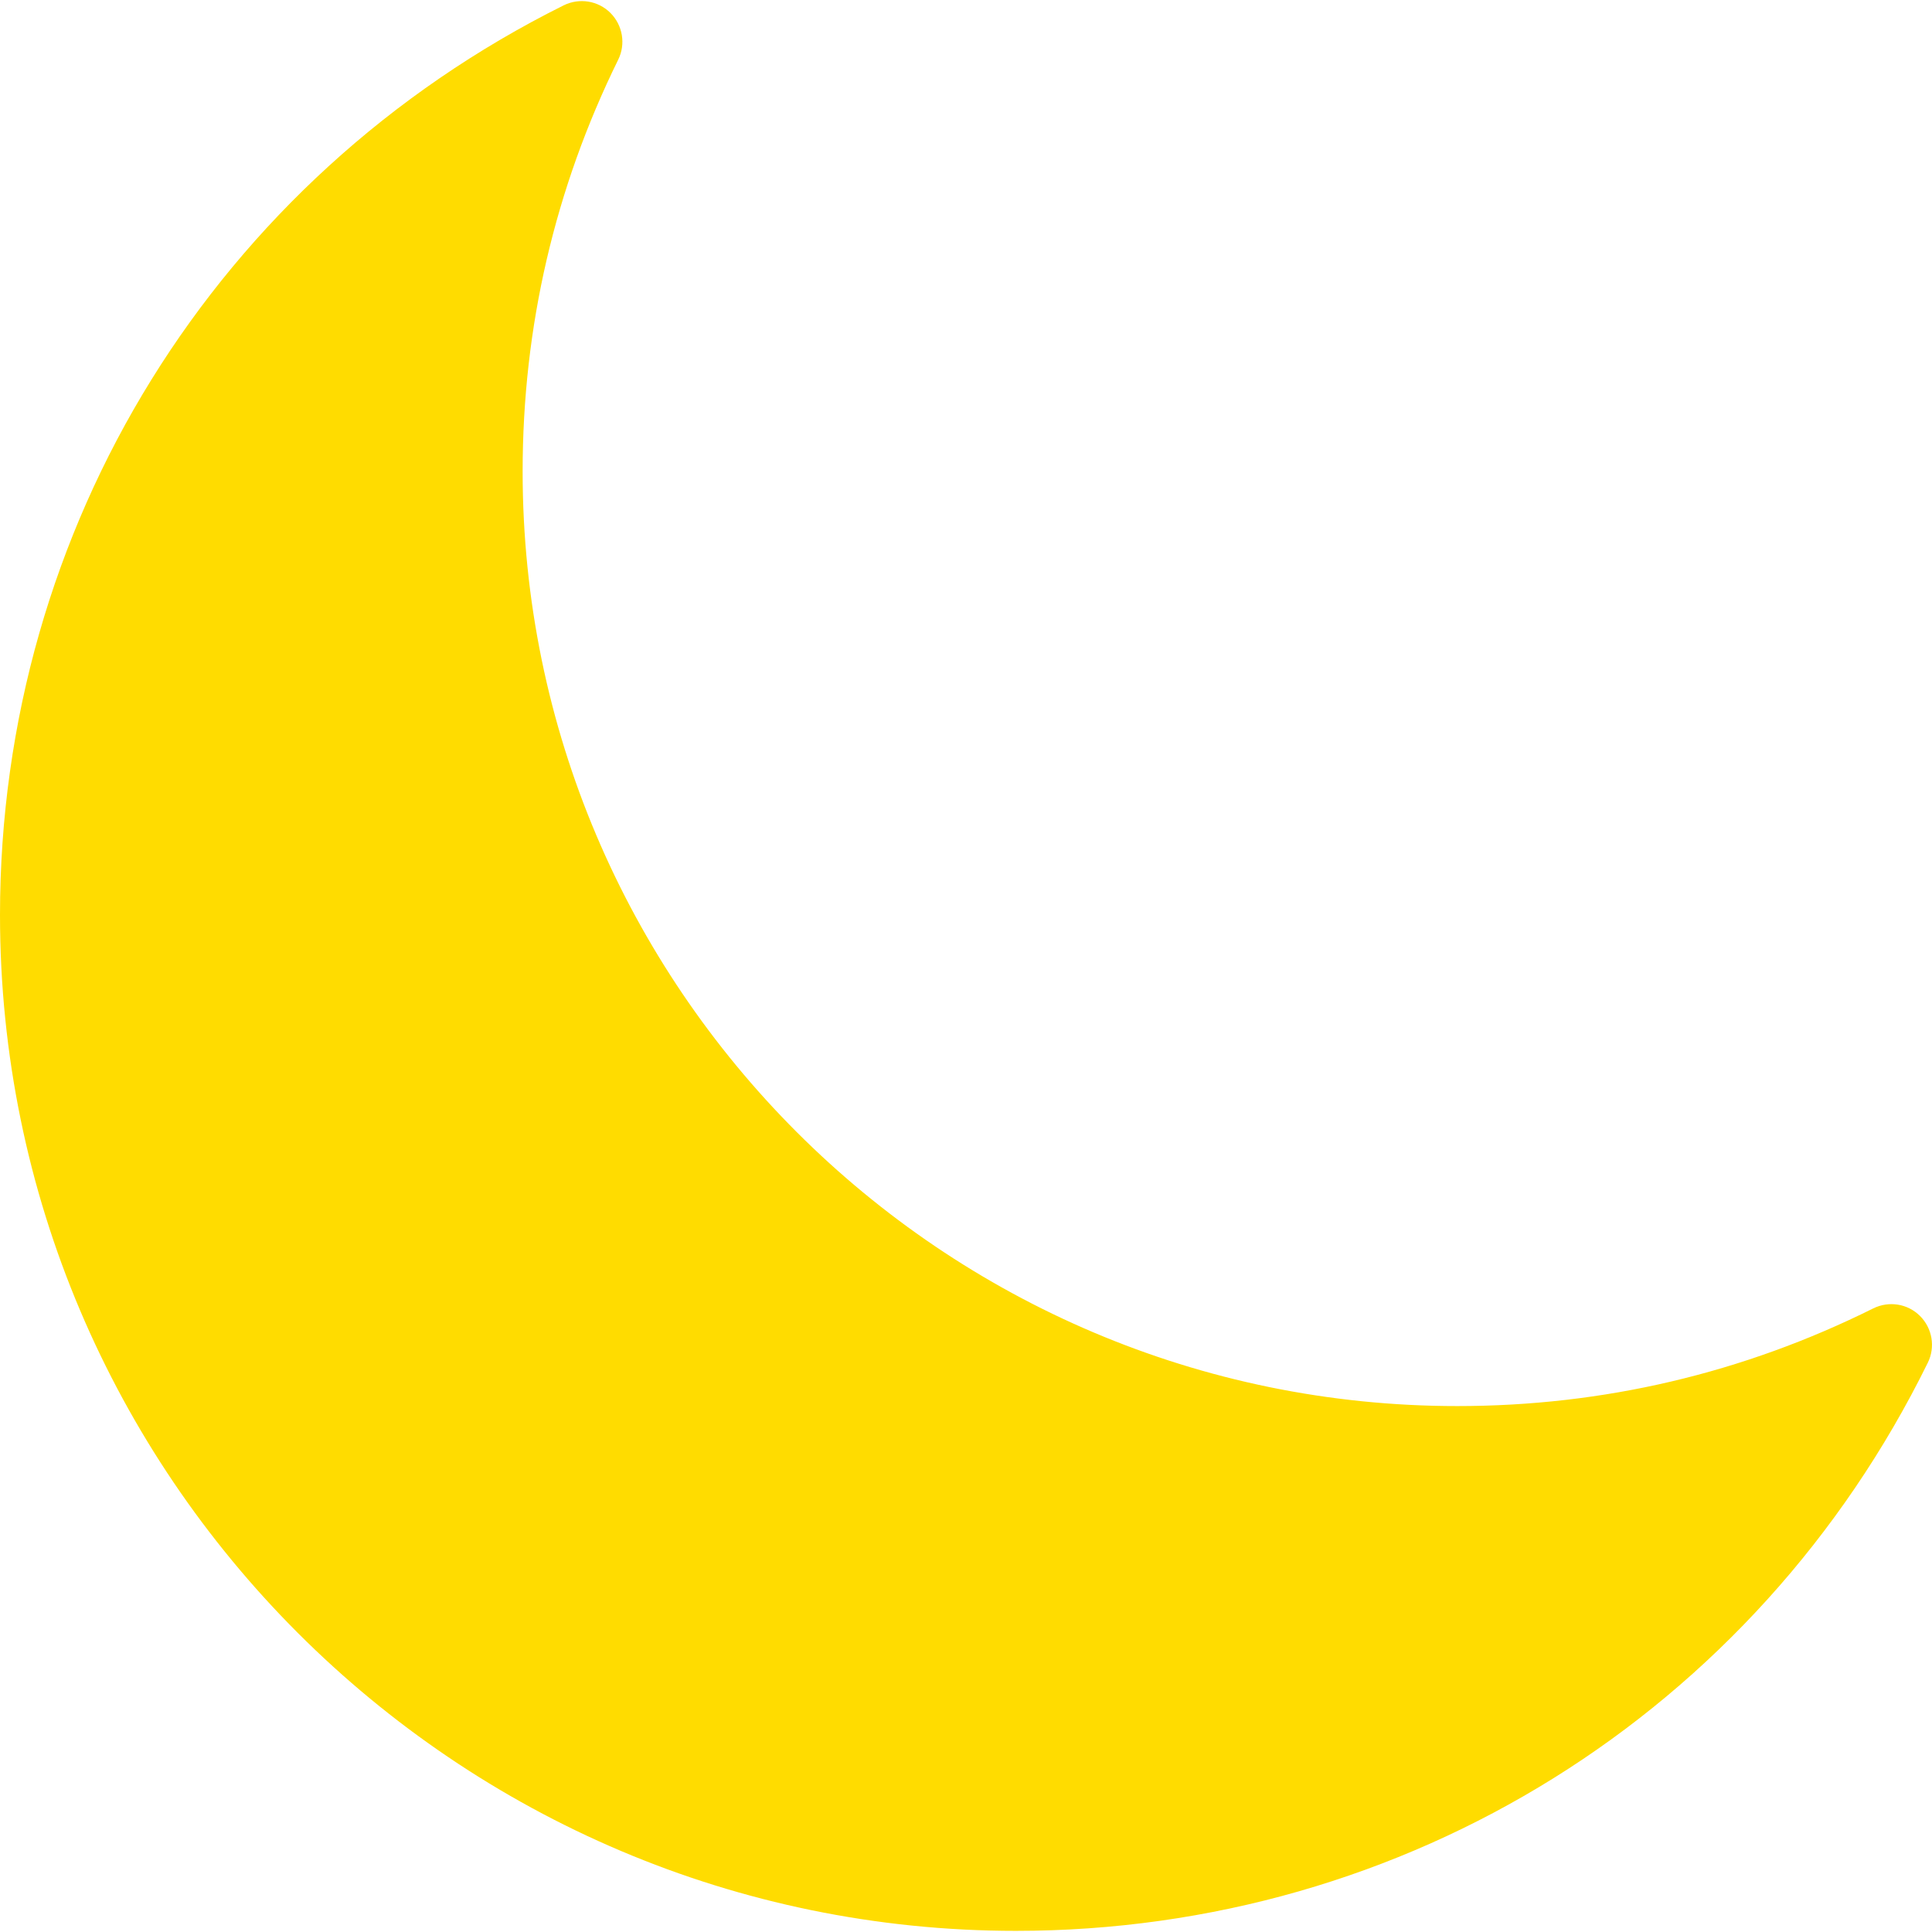
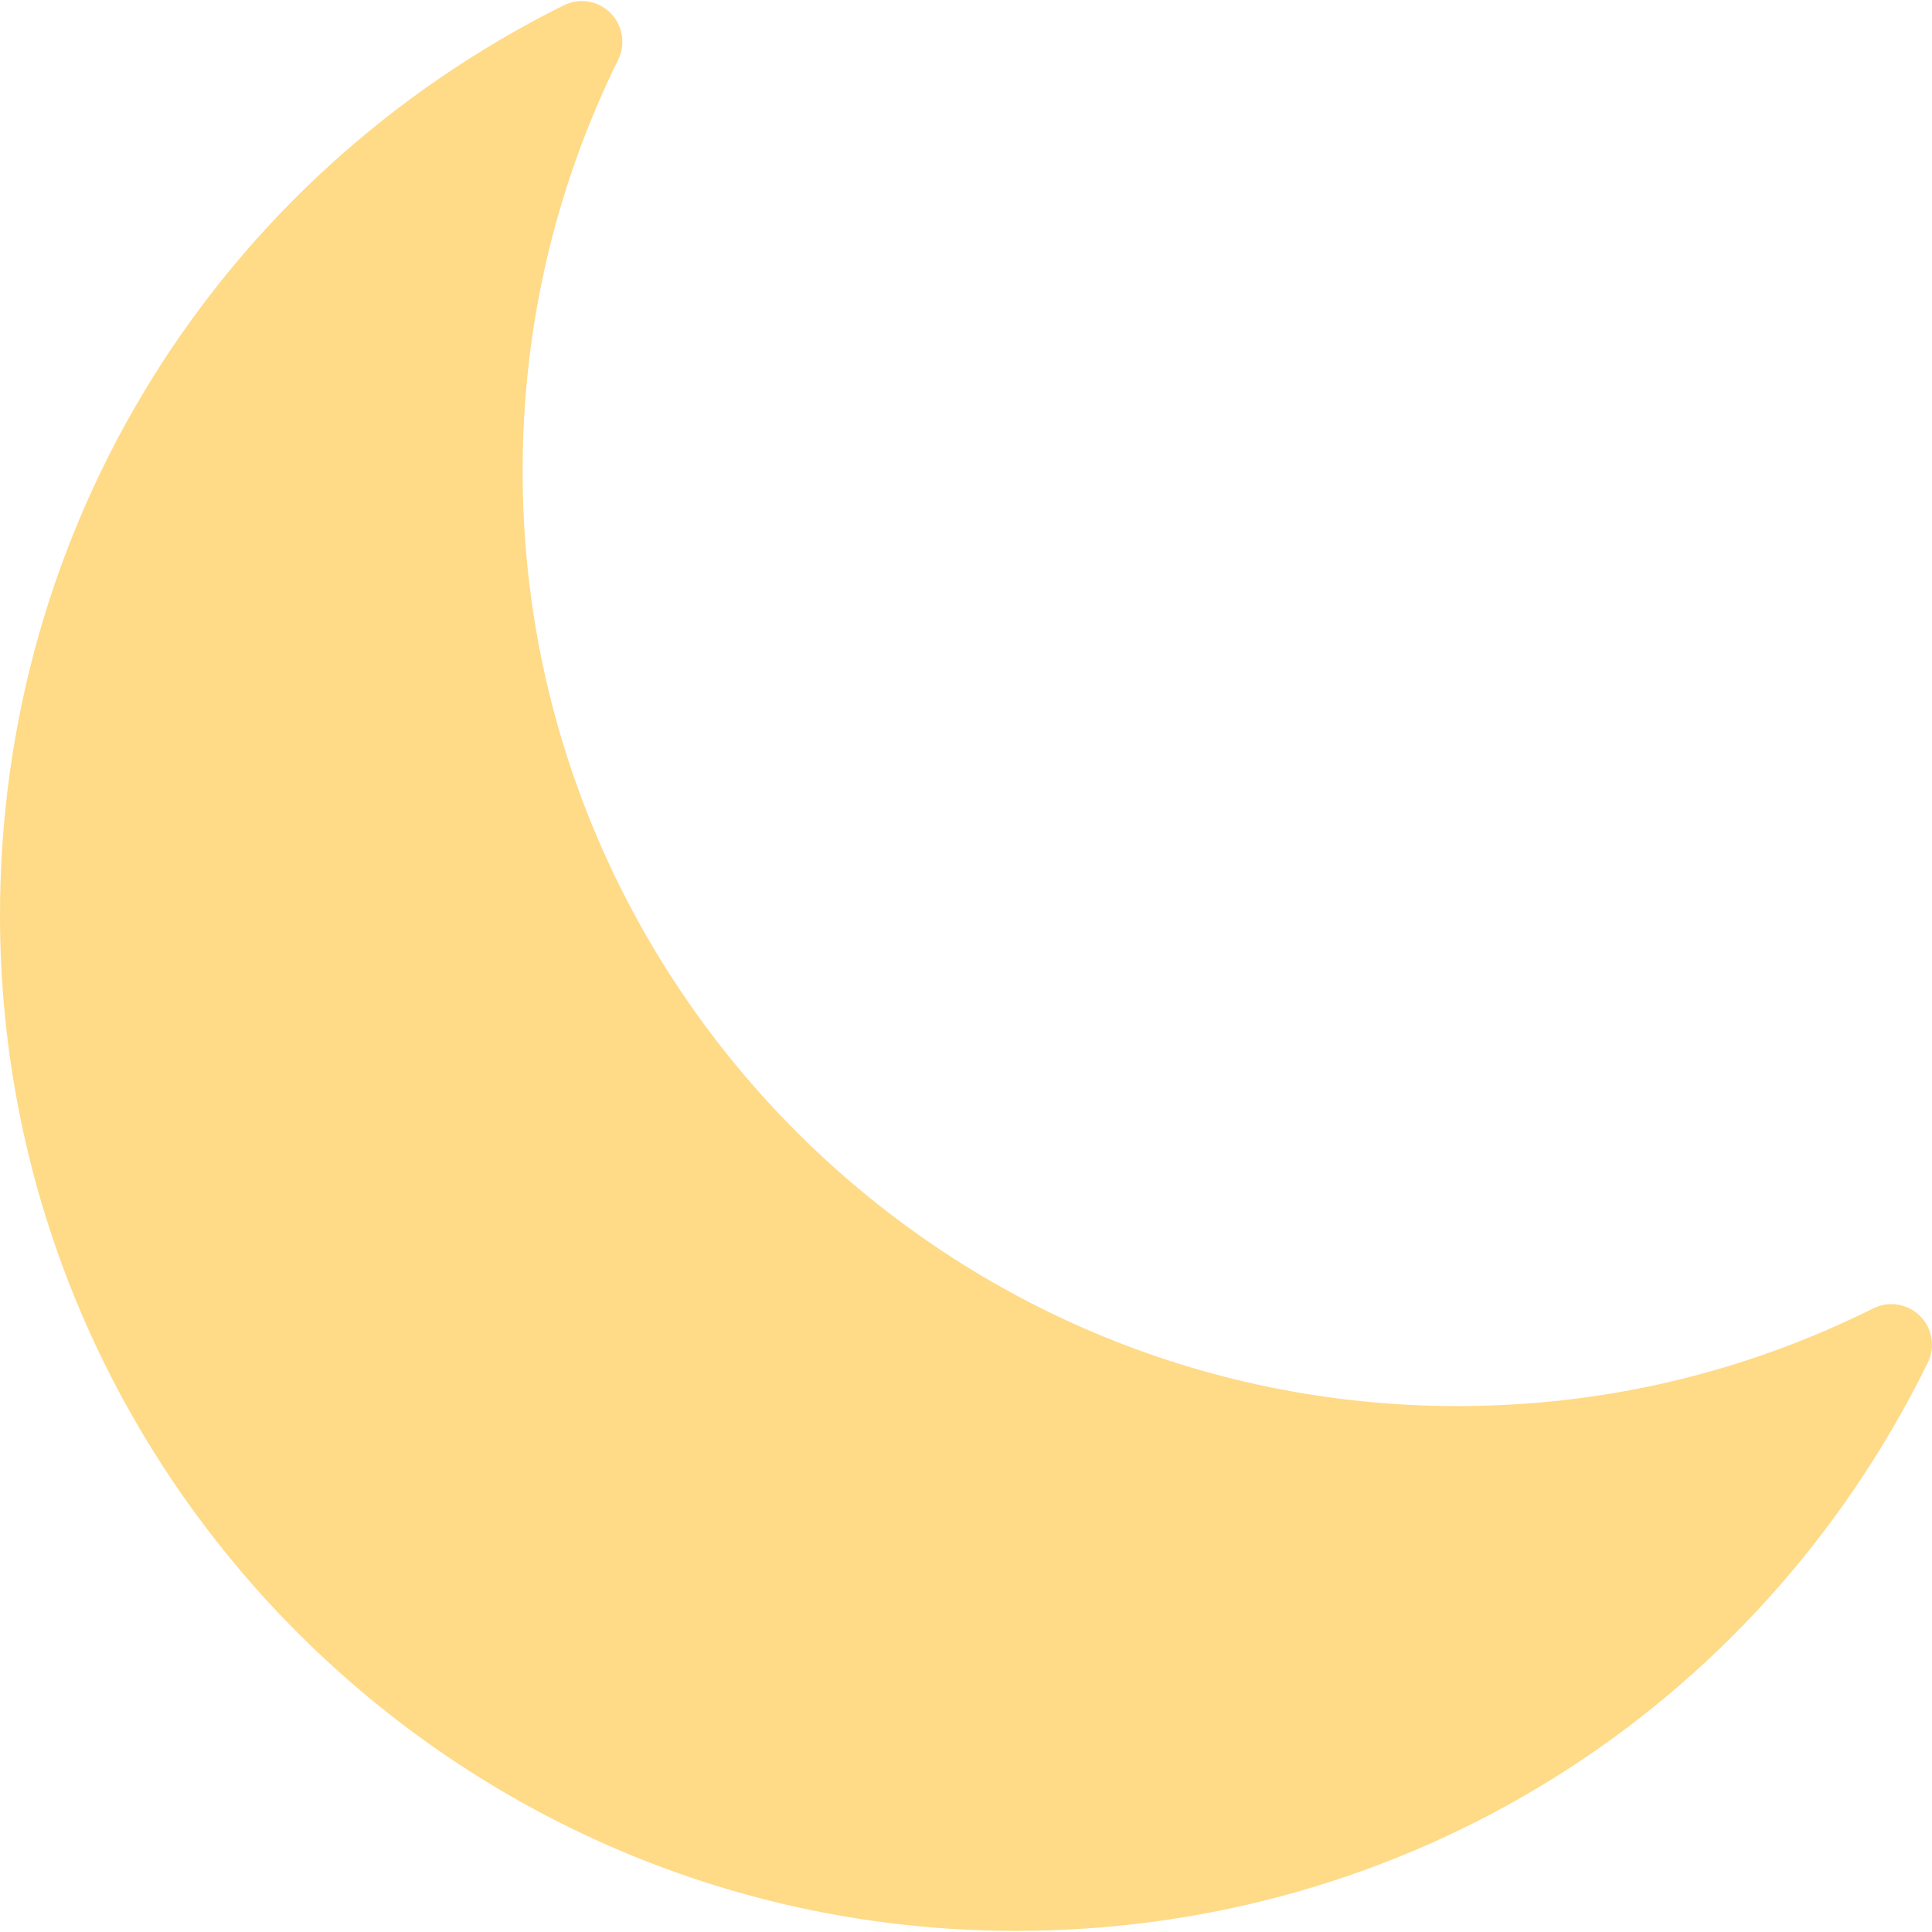
<svg xmlns="http://www.w3.org/2000/svg" height="50px" width="50px" version="1.1" id="Capa_1" viewBox="0 0 47.539 47.539" xml:space="preserve">
  <g>
    <g>
-       <path style="fill:#FFDC00;" d="M24.997,47.511C11.214,47.511,0,36.298,0,22.515C0,12.969,5.314,4.392,13.869,0.132    c0.385-0.191,0.848-0.117,1.151,0.186s0.381,0.766,0.192,1.15C13.651,4.64,12.86,8.05,12.86,11.601    c0,12.681,10.316,22.997,22.997,22.997c3.59,0,7.033-0.809,10.236-2.403c0.386-0.191,0.848-0.117,1.151,0.186    c0.304,0.303,0.381,0.766,0.192,1.15C43.196,42.153,34.597,47.511,24.997,47.511z" />
+       <path style="fill:#FFDA87;" d="M24.997,47.511C11.214,47.511,0,36.298,0,22.515C0,12.969,5.314,4.392,13.869,0.132    c0.385-0.191,0.848-0.117,1.151,0.186s0.381,0.766,0.192,1.15C13.651,4.64,12.86,8.05,12.86,11.601    c0,12.681,10.316,22.997,22.997,22.997c3.59,0,7.033-0.809,10.236-2.403c0.386-0.191,0.848-0.117,1.151,0.186    c0.304,0.303,0.381,0.766,0.192,1.15C43.196,42.153,34.597,47.511,24.997,47.511z" />
    </g>
  </g>
</svg>
